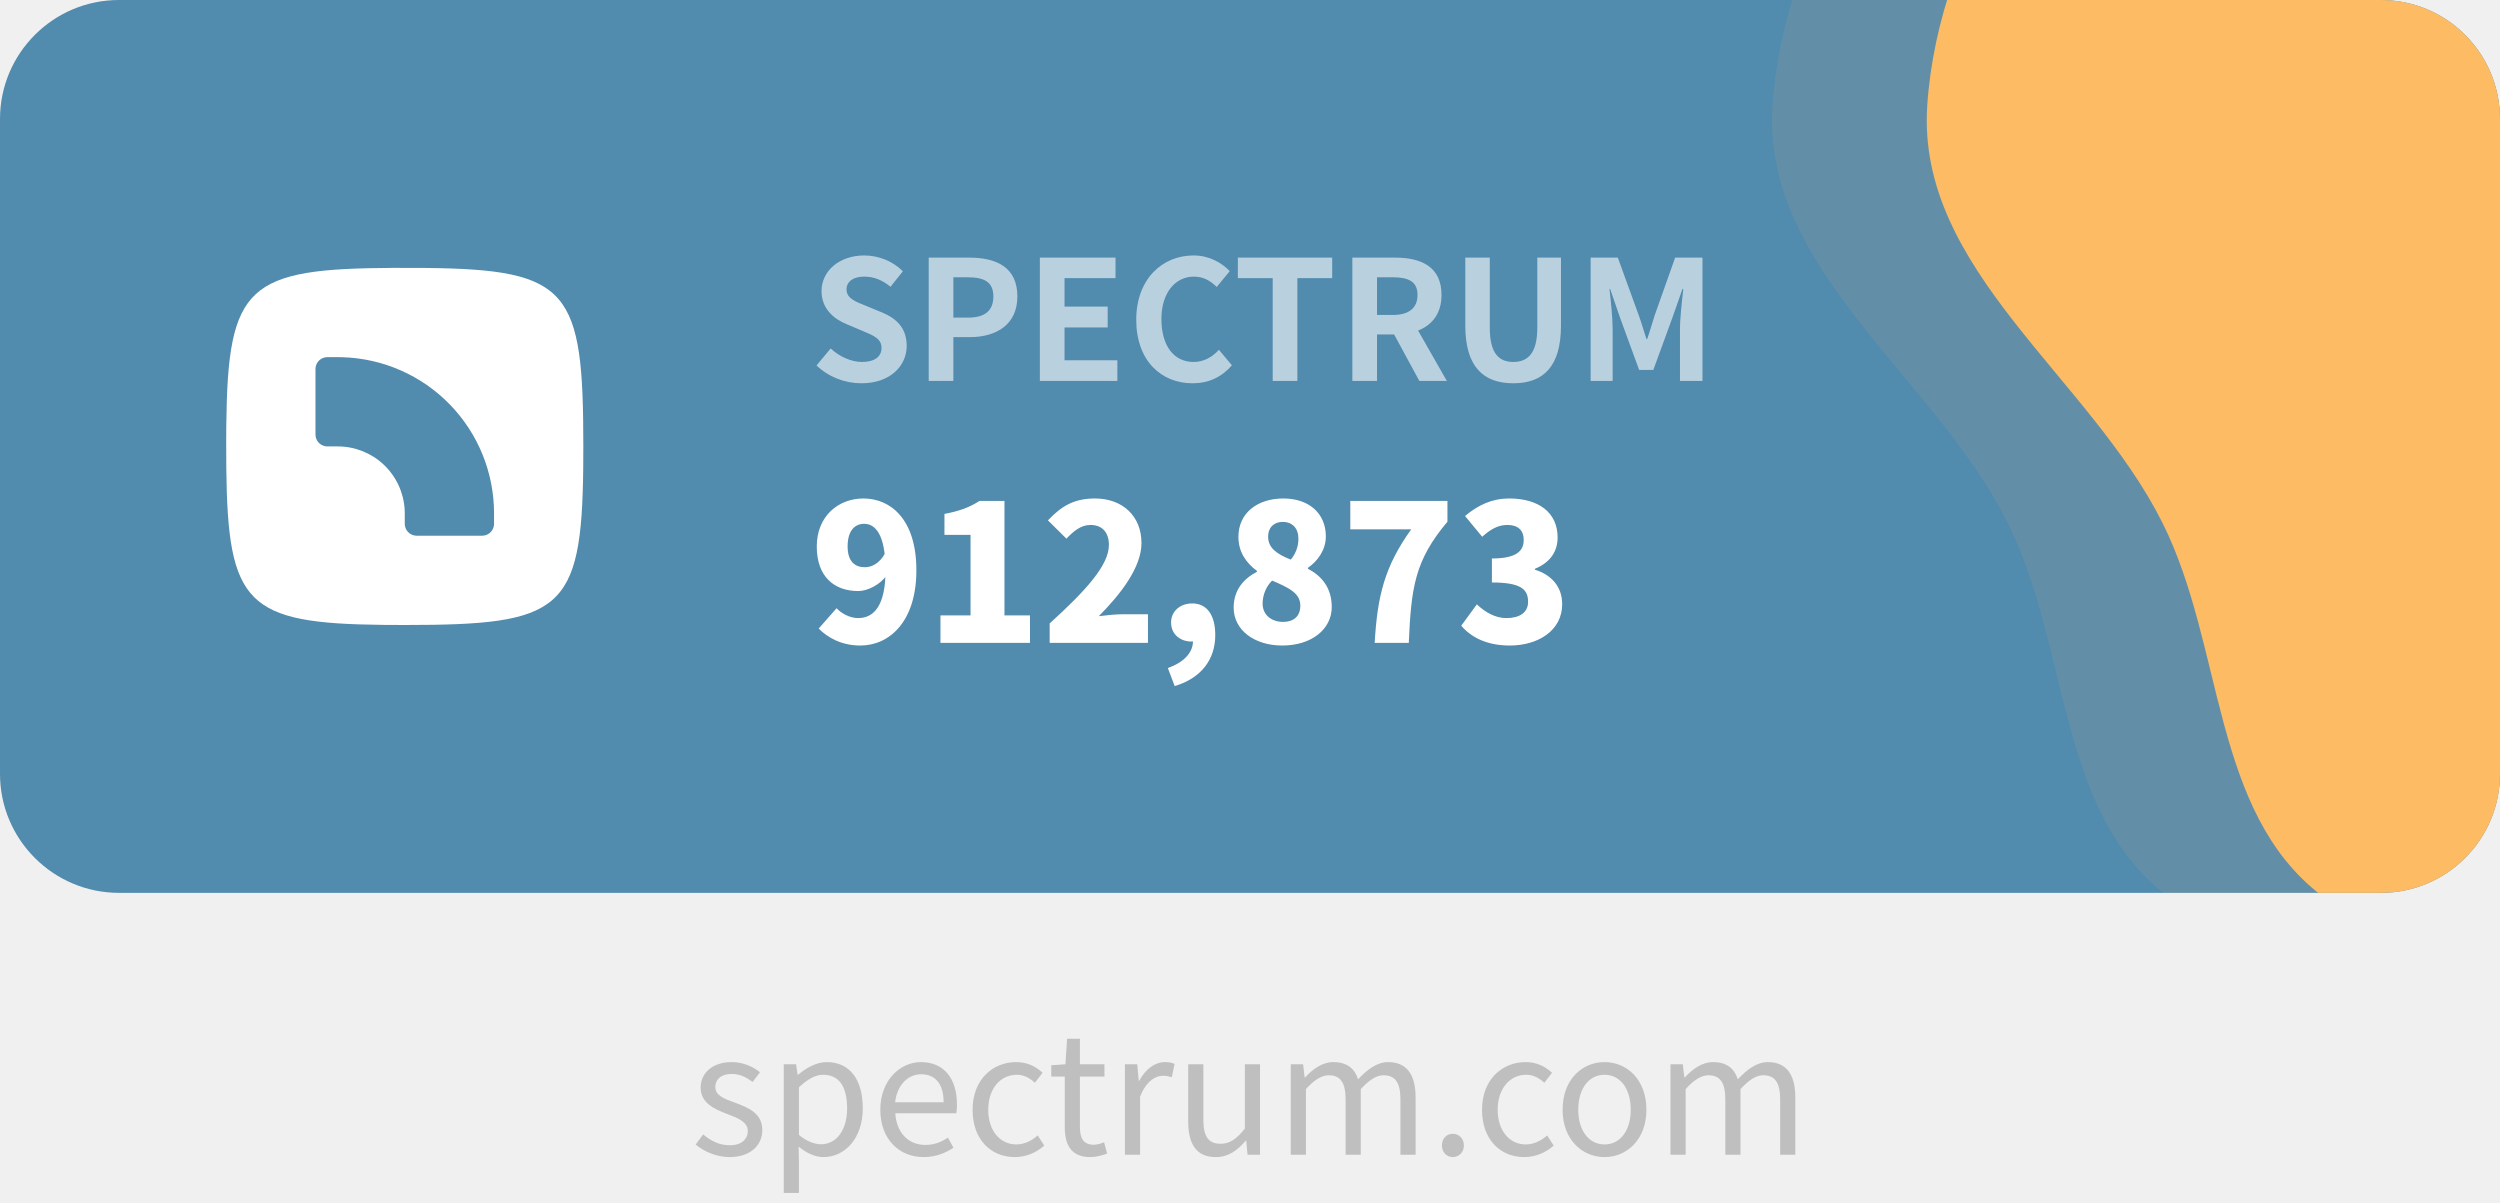
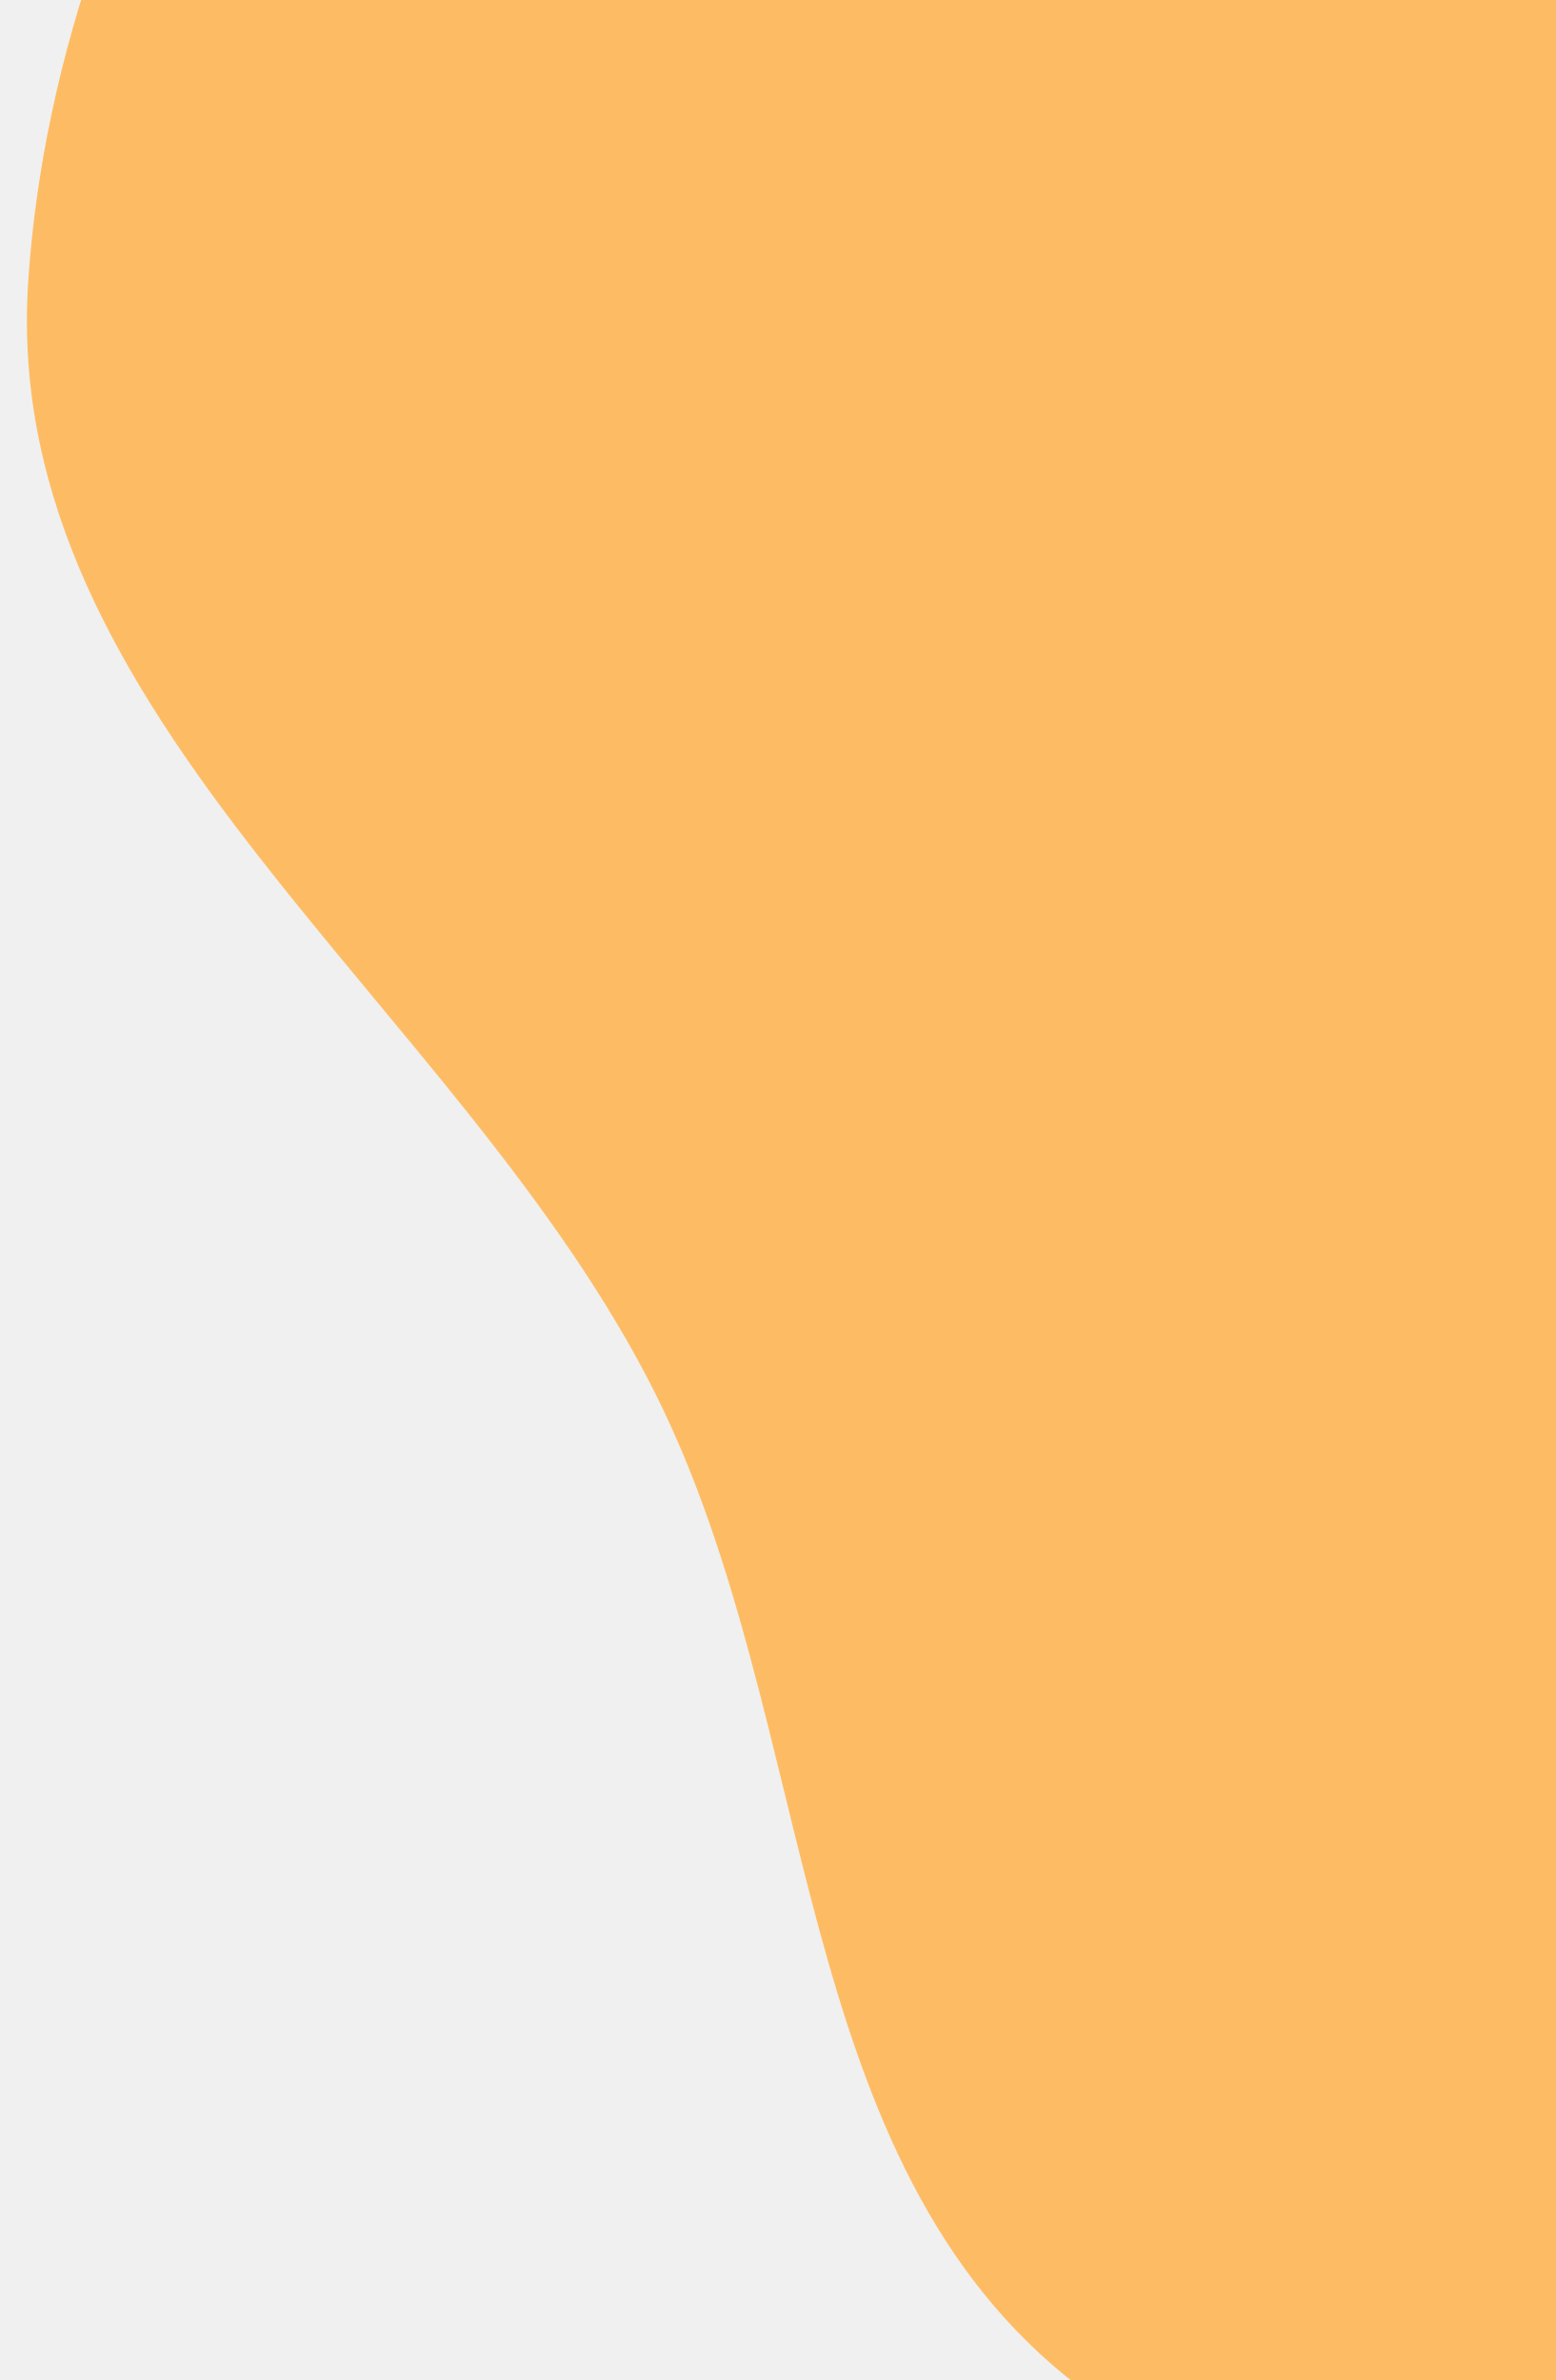
- <svg xmlns="http://www.w3.org/2000/svg" width="210" height="101" viewBox="0 0 210 101" fill="none">
-   <rect width="210" height="75" rx="10" fill="#518BAE" />
-   <mask id="mask0_169_10228" style="mask-type:alpha" maskUnits="userSpaceOnUse" x="0" y="0" width="210" height="75">
-     <rect width="210" height="75" rx="10" fill="#4F46BA" />
-   </mask>
-   <g mask="url(#mask0_169_10228)">
-     <path fill-rule="evenodd" clip-rule="evenodd" d="M261.435 -25.159C273.319 -21.251 277.061 -4.713 277.396 7.839C277.69 18.846 267.519 26.679 263.089 36.781C259.541 44.872 259.512 54.043 254.079 61.011C247.46 69.499 239.613 77.764 229.177 80.271C217.668 83.036 204.36 82.371 194.988 75.206C185.779 68.166 186.845 54.329 181.66 43.943C175.517 31.639 160.996 22.668 161.887 8.902C162.8 -5.224 172.504 -20.918 186.104 -24.788C200.087 -28.766 211.031 -9.138 225.545 -9.209C238.931 -9.275 248.737 -29.334 261.435 -25.159Z" fill="#FDBC64" />
-     <path opacity="0.1" fill-rule="evenodd" clip-rule="evenodd" d="M248.435 -25.159C260.319 -21.251 264.061 -4.713 264.396 7.839C264.69 18.846 254.519 26.679 250.089 36.781C246.541 44.872 246.512 54.043 241.079 61.011C234.46 69.499 226.613 77.764 216.177 80.271C204.668 83.036 191.36 82.371 181.988 75.206C172.779 68.166 173.845 54.329 168.66 43.943C162.517 31.639 147.996 22.668 148.887 8.902C149.8 -5.224 159.504 -20.918 173.104 -24.788C187.087 -28.766 198.031 -9.138 212.545 -9.209C225.931 -9.275 235.737 -29.334 248.435 -25.159Z" fill="#FDBC64" />
-     <path d="M35.8 22.509C47.86 22.64 49 24.375 49 37.5L48.991 39.3C48.861 51.36 47.125 52.5 34 52.5L32.2 52.491C20.713 52.367 19.134 50.787 19.009 39.298L19 37.036L19.009 35.702C19.137 23.927 20.794 22.561 33.082 22.502L35.798 22.509H35.8ZM28.375 30H27.5C27.261 30 27.029 30.086 26.847 30.242C26.666 30.398 26.546 30.615 26.511 30.852L26.5 31V36.499C26.5 37.002 26.87 37.417 27.352 37.489L27.5 37.5H28.375C29.815 37.5 31.2 38.052 32.245 39.043C33.29 40.033 33.916 41.387 33.992 42.825L34 43.125V43.999C34 44.502 34.37 44.917 34.852 44.989L35.001 45H40.499C40.739 45 40.971 44.914 41.153 44.758C41.334 44.602 41.454 44.385 41.489 44.148L41.5 43.999V43.125C41.5 39.711 40.17 36.432 37.791 33.982C35.413 31.533 32.174 30.107 28.762 30.006L28.375 30Z" fill="white" />
-     <path opacity="0.6" d="M72.368 32.196C74.748 32.196 76.162 30.754 76.162 29.06C76.162 27.576 75.336 26.764 74.09 26.246L72.732 25.686C71.85 25.336 71.108 25.056 71.108 24.314C71.108 23.642 71.682 23.236 72.592 23.236C73.446 23.236 74.132 23.544 74.804 24.09L75.84 22.788C75 21.934 73.796 21.458 72.592 21.458C70.506 21.458 69.008 22.76 69.008 24.454C69.008 25.952 70.072 26.806 71.108 27.226L72.494 27.814C73.418 28.206 74.048 28.458 74.048 29.228C74.048 29.942 73.488 30.404 72.41 30.404C71.5 30.404 70.506 29.956 69.778 29.27L68.588 30.698C69.596 31.664 70.968 32.196 72.368 32.196ZM78.01 32H80.082V28.318H81.468C83.694 28.318 85.458 27.268 85.458 24.902C85.458 22.438 83.694 21.64 81.412 21.64H78.01V32ZM80.082 26.68V23.292H81.258C82.686 23.292 83.442 23.684 83.442 24.902C83.442 26.078 82.756 26.68 81.328 26.68H80.082ZM87.348 32H93.858V30.264H89.42V27.506H93.046V25.756H89.42V23.362H93.704V21.64H87.348V32ZM100.176 32.196C101.52 32.196 102.626 31.678 103.48 30.684L102.388 29.382C101.842 29.984 101.142 30.404 100.26 30.404C98.608 30.404 97.558 29.06 97.558 26.792C97.558 24.58 98.734 23.236 100.288 23.236C101.086 23.236 101.674 23.586 102.206 24.104L103.298 22.774C102.626 22.074 101.576 21.458 100.26 21.458C97.627 21.458 95.444 23.446 95.444 26.862C95.444 30.32 97.558 32.196 100.176 32.196ZM106.906 32H108.978V23.362H111.904V21.64H103.98V23.362H106.906V32ZM113.598 32H115.67V28.094H117.196C119.366 28.094 121.088 27.086 121.088 24.776C121.088 22.396 119.366 21.64 117.196 21.64H113.598V32ZM115.67 26.456V23.292H117C118.344 23.292 119.072 23.67 119.072 24.776C119.072 25.882 118.344 26.456 117 26.456H115.67ZM119.226 32H121.536L118.26 26.26L116.818 27.562L119.226 32ZM127.117 32.196C129.651 32.196 131.121 30.782 131.121 27.352V21.64H129.133V27.534C129.133 29.676 128.335 30.404 127.117 30.404C125.899 30.404 125.143 29.676 125.143 27.534V21.64H123.085V27.352C123.085 30.782 124.583 32.196 127.117 32.196ZM133.614 32H135.462V27.674C135.462 26.694 135.308 25.252 135.196 24.272H135.252L136.092 26.708L137.688 31.076H138.878L140.474 26.708L141.328 24.272H141.398C141.286 25.252 141.118 26.694 141.118 27.674V32H143.008V21.64H140.712L138.99 26.498C138.78 27.142 138.598 27.814 138.36 28.486H138.304C138.08 27.814 137.898 27.142 137.66 26.498L135.896 21.64H133.614V32Z" fill="white" />
-     <path d="M72.272 54.224C74.704 54.224 76.976 52.224 76.976 47.904C76.976 43.584 74.784 41.872 72.528 41.872C70.4 41.872 68.608 43.376 68.608 45.904C68.608 48.464 70.096 49.648 72.096 49.648C72.832 49.648 73.92 49.152 74.496 48.304L74.352 46.464C73.888 47.328 73.232 47.648 72.64 47.648C71.84 47.648 71.2 47.184 71.2 45.904C71.2 44.528 71.84 44 72.592 44C73.472 44 74.384 44.8 74.384 47.904C74.384 50.928 73.376 51.92 72.08 51.92C71.408 51.92 70.672 51.536 70.272 51.088L68.768 52.8C69.52 53.552 70.672 54.224 72.272 54.224ZM78.998 54H86.518V51.696H84.374V42.08H82.278C81.446 42.608 80.614 42.928 79.334 43.168V44.928H81.526V51.696H78.998V54ZM88.172 54H96.428V51.6H94.252C93.708 51.6 92.892 51.68 92.3 51.76C94.124 49.92 95.884 47.664 95.884 45.616C95.884 43.344 94.284 41.872 91.98 41.872C90.284 41.872 89.196 42.464 88.028 43.712L89.58 45.248C90.156 44.64 90.78 44.096 91.596 44.096C92.556 44.096 93.148 44.688 93.148 45.776C93.148 47.504 91.148 49.664 88.172 52.368V54ZM98.674 57.632C100.898 56.96 102.082 55.408 102.082 53.344C102.082 51.68 101.394 50.688 100.146 50.688C99.154 50.688 98.37 51.328 98.37 52.288C98.37 53.312 99.186 53.888 100.066 53.888C100.45 53.888 100.802 53.776 101.074 53.536L100.178 51.968L100.21 53.84C100.226 54.768 99.49 55.632 98.098 56.112L98.674 57.632ZM107.707 54.224C110.203 54.224 111.867 52.832 111.867 50.992C111.867 49.36 111.003 48.368 109.867 47.776V47.696C110.683 47.136 111.371 46.192 111.371 45.056C111.371 43.12 109.947 41.872 107.803 41.872C105.611 41.872 104.027 43.104 104.027 45.088C104.027 46.352 104.651 47.264 105.579 47.952V48.032C104.475 48.608 103.627 49.552 103.627 51.04C103.627 52.928 105.371 54.224 107.707 54.224ZM108.427 47.008C107.259 46.544 106.523 46.032 106.523 45.088C106.523 44.24 107.083 43.84 107.739 43.84C108.571 43.84 109.067 44.384 109.067 45.248C109.067 45.856 108.875 46.464 108.427 47.008ZM107.771 52.24C106.843 52.24 106.059 51.68 106.059 50.704C106.059 49.952 106.379 49.232 106.859 48.768C108.315 49.392 109.227 49.84 109.227 50.88C109.227 51.824 108.603 52.24 107.771 52.24ZM115.473 54H118.337C118.545 49.344 118.833 47.088 121.585 43.824V42.08H113.425V44.464H118.545C116.305 47.568 115.697 50.08 115.473 54ZM126.823 54.224C129.191 54.224 131.223 52.976 131.223 50.752C131.223 49.216 130.247 48.256 128.935 47.856V47.776C130.199 47.264 130.839 46.336 130.839 45.152C130.839 43.024 129.223 41.872 126.759 41.872C125.351 41.872 124.167 42.416 123.063 43.344L124.503 45.088C125.223 44.448 125.831 44.096 126.631 44.096C127.511 44.096 127.991 44.544 127.991 45.36C127.991 46.304 127.351 46.912 125.319 46.912V48.928C127.815 48.928 128.359 49.536 128.359 50.56C128.359 51.456 127.639 51.92 126.535 51.92C125.607 51.92 124.775 51.44 124.055 50.768L122.743 52.56C123.607 53.568 124.935 54.224 126.823 54.224Z" fill="white" />
-   </g>
-   <path d="M61.276 97.196C63.068 97.196 64.034 96.174 64.034 94.928C64.034 93.486 62.83 93.038 61.724 92.618C60.856 92.31 60.086 92.03 60.086 91.302C60.086 90.714 60.52 90.21 61.486 90.21C62.158 90.21 62.704 90.504 63.222 90.882L63.838 90.07C63.25 89.594 62.41 89.216 61.472 89.216C59.82 89.216 58.854 90.154 58.854 91.358C58.854 92.66 60.016 93.164 61.066 93.57C61.906 93.878 62.816 94.228 62.816 94.998C62.816 95.67 62.312 96.202 61.304 96.202C60.394 96.202 59.722 95.824 59.064 95.292L58.434 96.146C59.148 96.734 60.198 97.196 61.276 97.196ZM65.837 100.206H67.111V97.644L67.083 96.314C67.769 96.874 68.483 97.196 69.169 97.196C70.919 97.196 72.473 95.684 72.473 93.094C72.473 90.742 71.423 89.216 69.449 89.216C68.567 89.216 67.727 89.706 67.041 90.28H66.999L66.873 89.398H65.837V100.206ZM68.973 96.118C68.469 96.118 67.797 95.908 67.111 95.334V91.33C67.853 90.644 68.497 90.28 69.141 90.28C70.583 90.28 71.157 91.414 71.157 93.108C71.157 94.984 70.219 96.118 68.973 96.118ZM77.585 97.196C78.621 97.196 79.418 96.846 80.091 96.412L79.629 95.558C79.069 95.936 78.466 96.174 77.739 96.174C76.282 96.174 75.302 95.124 75.204 93.514H80.329C80.371 93.318 80.385 93.052 80.385 92.786C80.385 90.602 79.293 89.216 77.361 89.216C75.611 89.216 73.945 90.742 73.945 93.22C73.945 95.712 75.555 97.196 77.585 97.196ZM75.191 92.59C75.359 91.092 76.311 90.238 77.374 90.238C78.579 90.238 79.264 91.064 79.264 92.59H75.191ZM85.252 97.196C86.162 97.196 87.044 96.832 87.716 96.23L87.17 95.376C86.694 95.796 86.064 96.132 85.378 96.132C83.978 96.132 83.012 94.956 83.012 93.22C83.012 91.456 84.02 90.28 85.42 90.28C86.008 90.28 86.484 90.546 86.932 90.952L87.576 90.112C87.044 89.622 86.344 89.216 85.35 89.216C83.404 89.216 81.696 90.672 81.696 93.22C81.696 95.726 83.236 97.196 85.252 97.196ZM91.596 97.196C92.072 97.196 92.576 97.056 92.996 96.902L92.744 95.95C92.506 96.048 92.156 96.16 91.89 96.16C91.008 96.16 90.714 95.614 90.714 94.69V90.434H92.772V89.398H90.714V87.256H89.636L89.496 89.398L88.306 89.482V90.434H89.44V94.662C89.44 96.174 89.972 97.196 91.596 97.196ZM94.493 97H95.767V92.128C96.271 90.826 97.055 90.364 97.685 90.364C97.993 90.364 98.161 90.406 98.427 90.49L98.665 89.37C98.413 89.258 98.189 89.216 97.853 89.216C96.999 89.216 96.215 89.818 95.697 90.784H95.655L95.529 89.398H94.493V97ZM102.133 97.196C103.183 97.196 103.939 96.636 104.653 95.81H104.681L104.793 97H105.843V89.398H104.569V94.802C103.855 95.698 103.295 96.076 102.525 96.076C101.517 96.076 101.083 95.474 101.083 94.06V89.398H99.809V94.214C99.809 96.16 100.537 97.196 102.133 97.196ZM108.425 97H109.699V91.484C110.385 90.714 111.029 90.322 111.603 90.322C112.583 90.322 113.031 90.924 113.031 92.352V97H114.305V91.484C115.019 90.714 115.621 90.322 116.209 90.322C117.189 90.322 117.637 90.924 117.637 92.352V97H118.911V92.184C118.911 90.252 118.155 89.216 116.601 89.216C115.677 89.216 114.879 89.818 114.081 90.658C113.787 89.762 113.157 89.216 111.995 89.216C111.085 89.216 110.287 89.79 109.629 90.504H109.587L109.461 89.398H108.425V97ZM122.03 97.196C122.548 97.196 122.968 96.79 122.968 96.216C122.968 95.628 122.548 95.236 122.03 95.236C121.526 95.236 121.12 95.628 121.12 96.216C121.12 96.79 121.526 97.196 122.03 97.196ZM128.045 97.196C128.955 97.196 129.837 96.832 130.509 96.23L129.963 95.376C129.487 95.796 128.857 96.132 128.171 96.132C126.771 96.132 125.805 94.956 125.805 93.22C125.805 91.456 126.813 90.28 128.213 90.28C128.801 90.28 129.277 90.546 129.725 90.952L130.369 90.112C129.837 89.622 129.137 89.216 128.143 89.216C126.197 89.216 124.489 90.672 124.489 93.22C124.489 95.726 126.029 97.196 128.045 97.196ZM134.785 97.196C136.647 97.196 138.299 95.726 138.299 93.22C138.299 90.672 136.647 89.216 134.785 89.216C132.909 89.216 131.257 90.672 131.257 93.22C131.257 95.726 132.909 97.196 134.785 97.196ZM134.785 96.132C133.455 96.132 132.573 94.956 132.573 93.22C132.573 91.456 133.455 90.28 134.785 90.28C136.101 90.28 136.983 91.456 136.983 93.22C136.983 94.956 136.101 96.132 134.785 96.132ZM140.321 97H141.595V91.484C142.281 90.714 142.925 90.322 143.499 90.322C144.479 90.322 144.927 90.924 144.927 92.352V97H146.201V91.484C146.915 90.714 147.517 90.322 148.105 90.322C149.085 90.322 149.533 90.924 149.533 92.352V97H150.807V92.184C150.807 90.252 150.051 89.216 148.497 89.216C147.573 89.216 146.775 89.818 145.977 90.658C145.683 89.762 145.053 89.216 143.891 89.216C142.981 89.216 142.183 89.79 141.525 90.504H141.483L141.357 89.398H140.321V97Z" fill="#BFBFBF" />
+ <svg xmlns="http://www.w3.org/2000/svg" width="49" height="75" viewBox="0 0 49 75" fill="none">
+   <path fill-rule="evenodd" clip-rule="evenodd" d="M100.435 -25.159C112.319 -21.251 116.061 -4.713 116.396 7.839C116.69 18.846 106.519 26.679 102.089 36.781C98.541 44.872 98.512 54.043 93.079 61.011C86.46 69.499 78.613 77.764 68.177 80.271C56.668 83.036 43.36 82.371 33.988 75.206C24.779 68.166 25.845 54.329 20.66 43.943C14.517 31.639 -0.004 22.668 0.887 8.902C1.8 -5.224 11.504 -20.918 25.104 -24.788C39.087 -28.766 50.031 -9.138 64.545 -9.209C77.931 -9.275 87.737 -29.334 100.435 -25.159Z" fill="#FDBC64" />
</svg>
